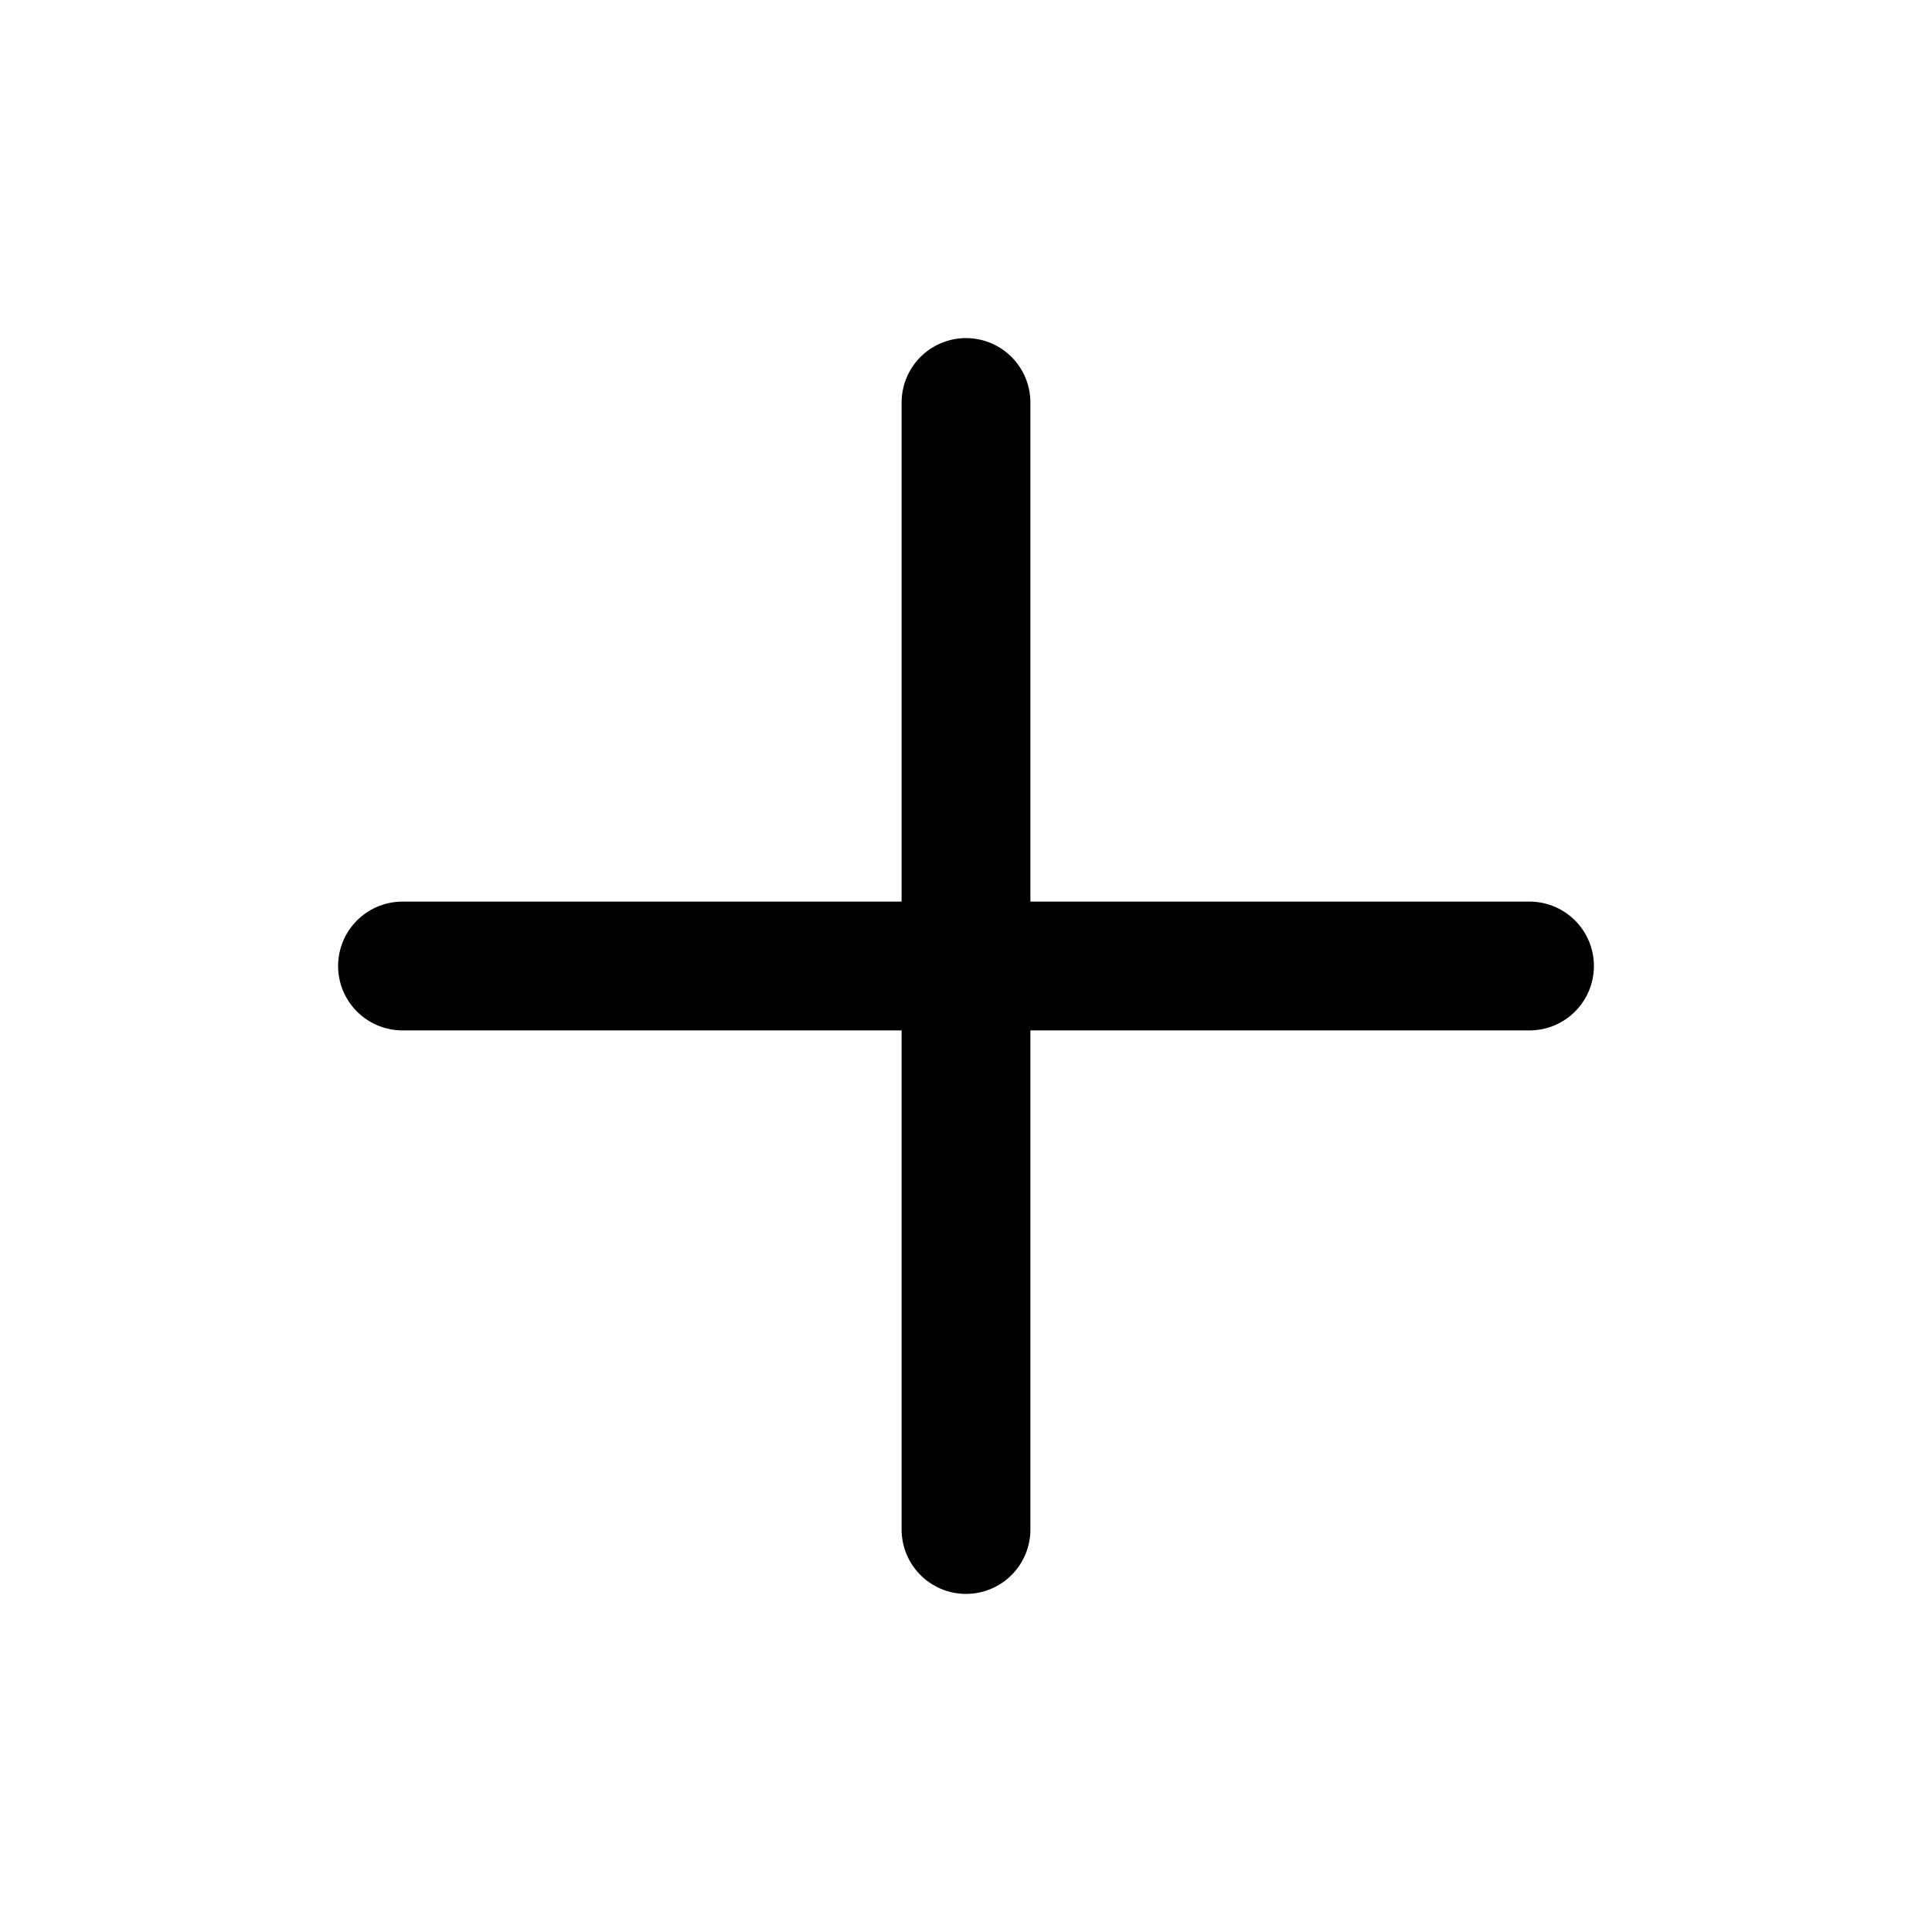
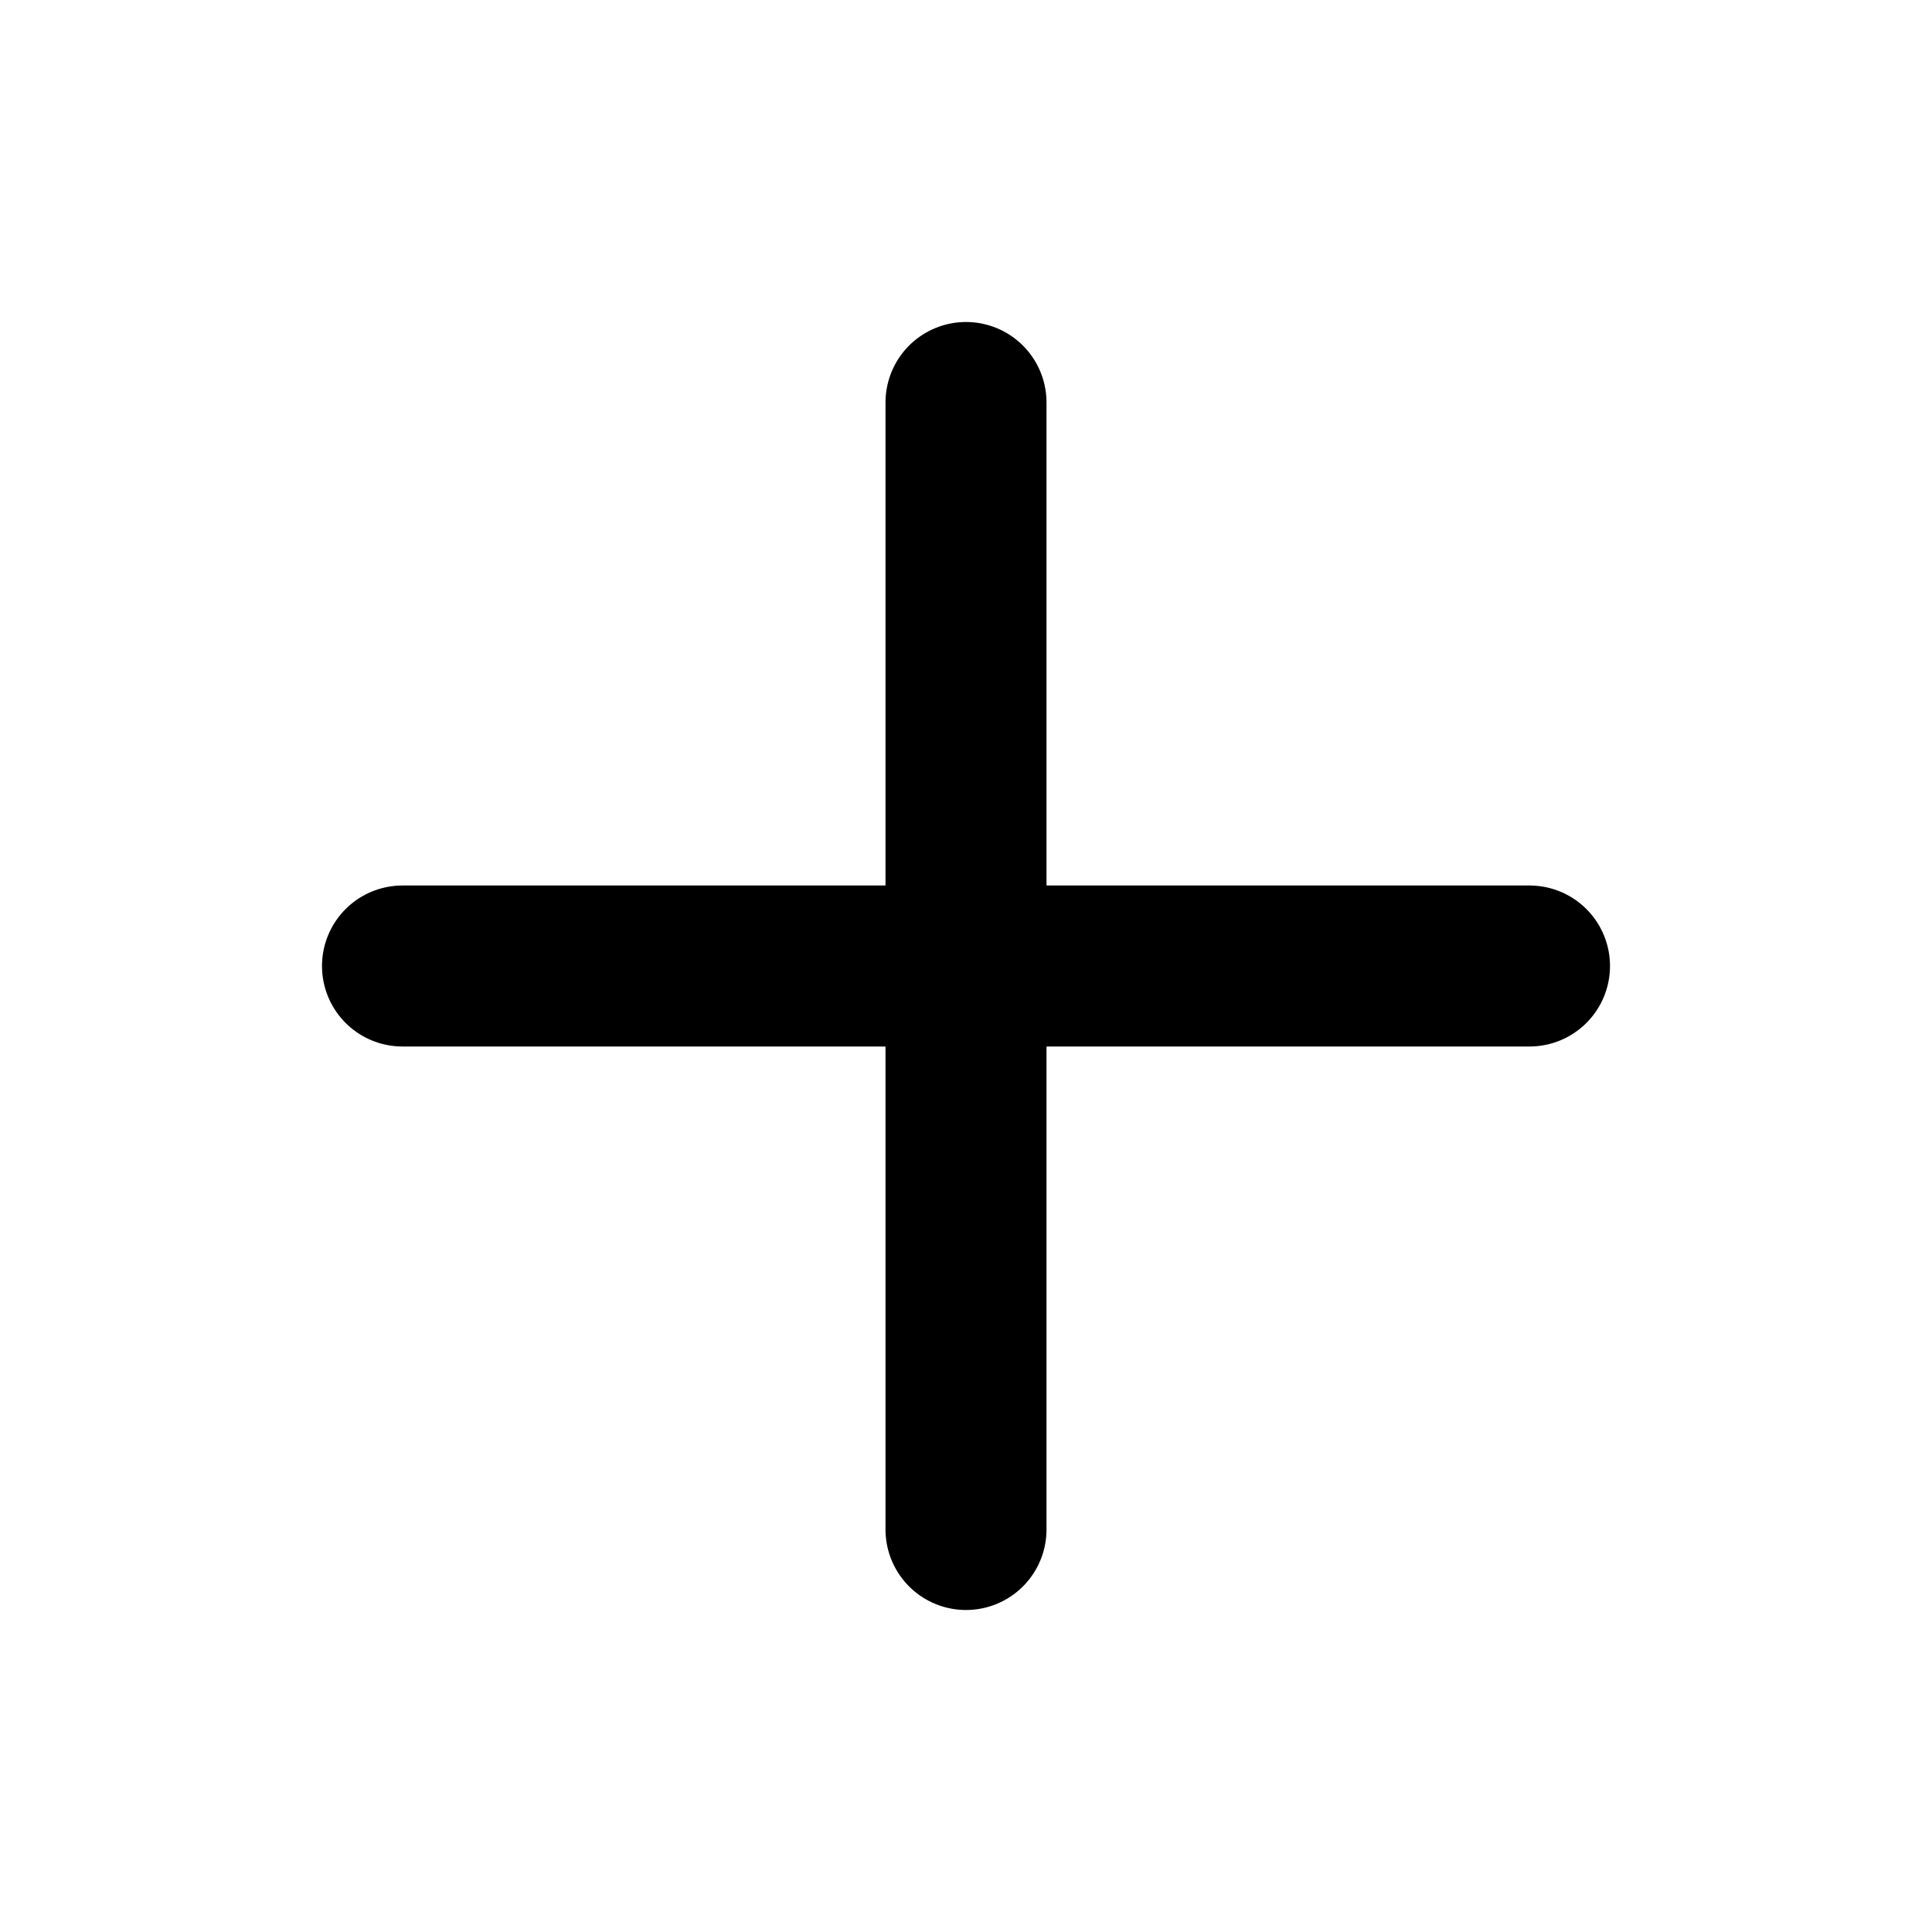
- <svg xmlns="http://www.w3.org/2000/svg" viewBox="0 0 24 24" fill="none" stroke="currentColor" stroke-width="1.6" stroke-linecap="round" stroke-linejoin="round">
-   <path d="M12 5v14M5 12h14" />
+ <svg xmlns="http://www.w3.org/2000/svg" width="24" height="24" viewBox="0 0 24 24" fill="none" stroke="currentColor" stroke-width="2" stroke-linecap="round" stroke-linejoin="round">
+   <path d="M5 12h14" />
+   <path d="M12 5v14" />
</svg>
